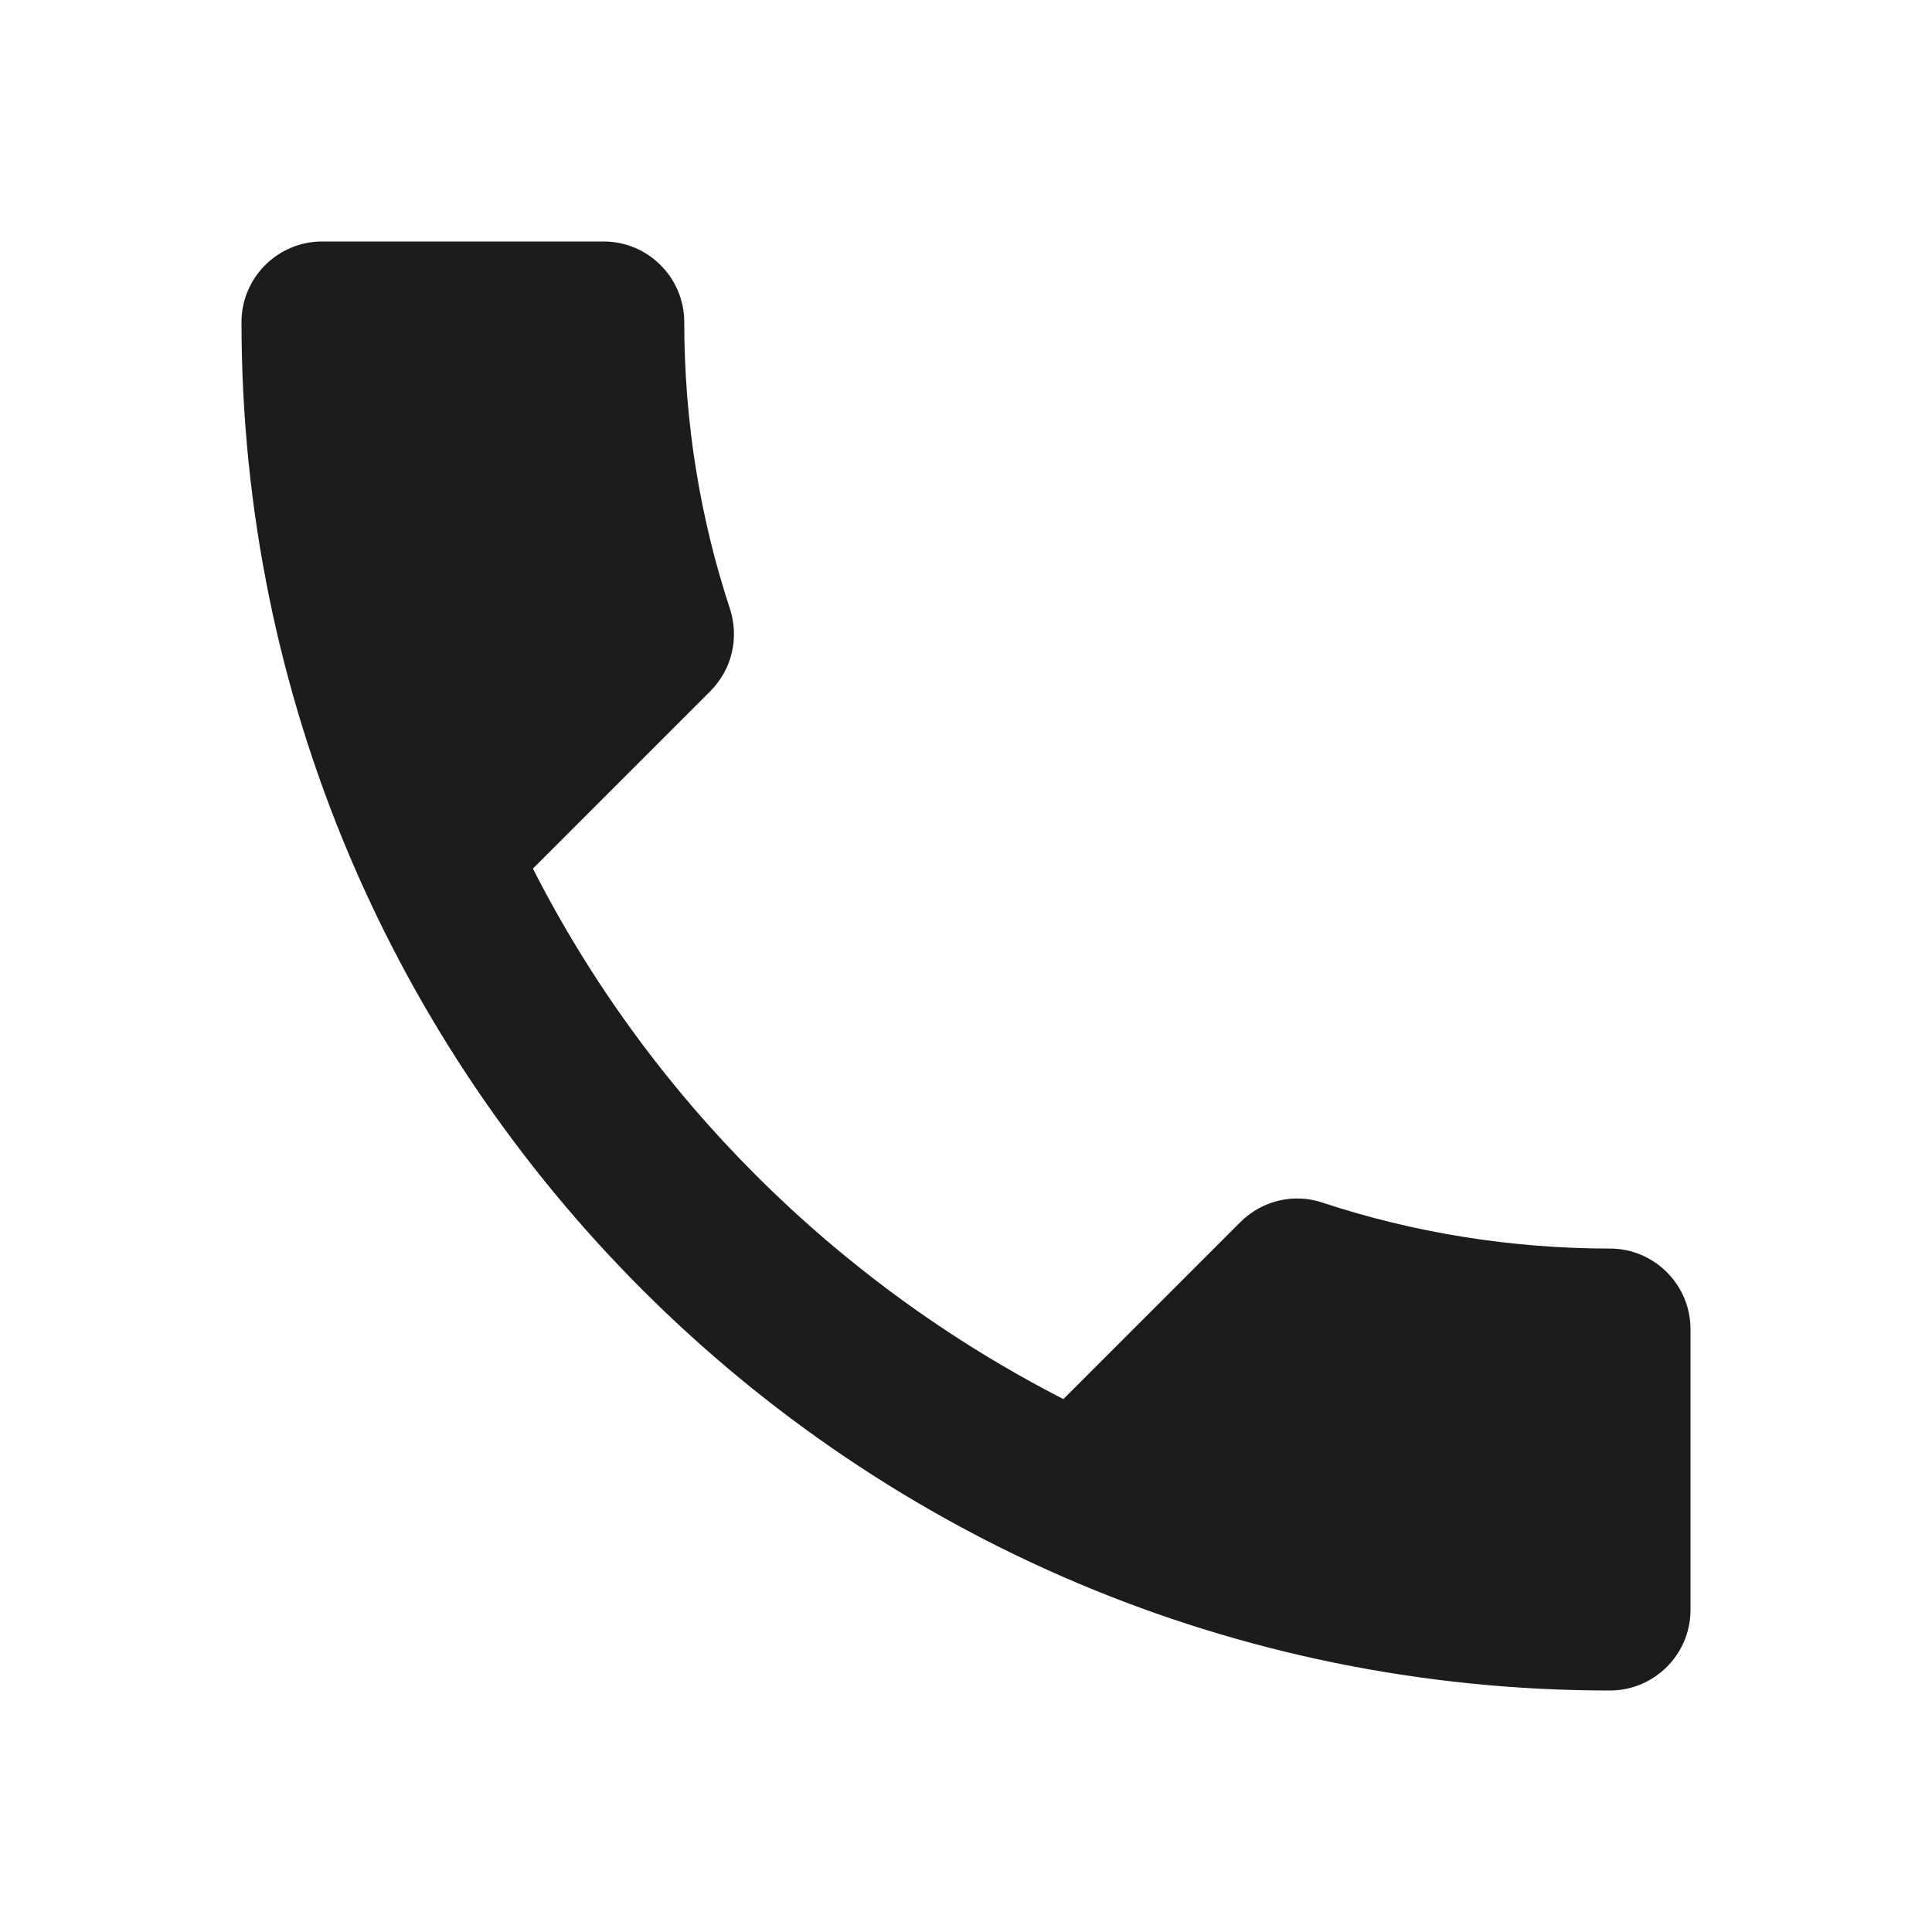
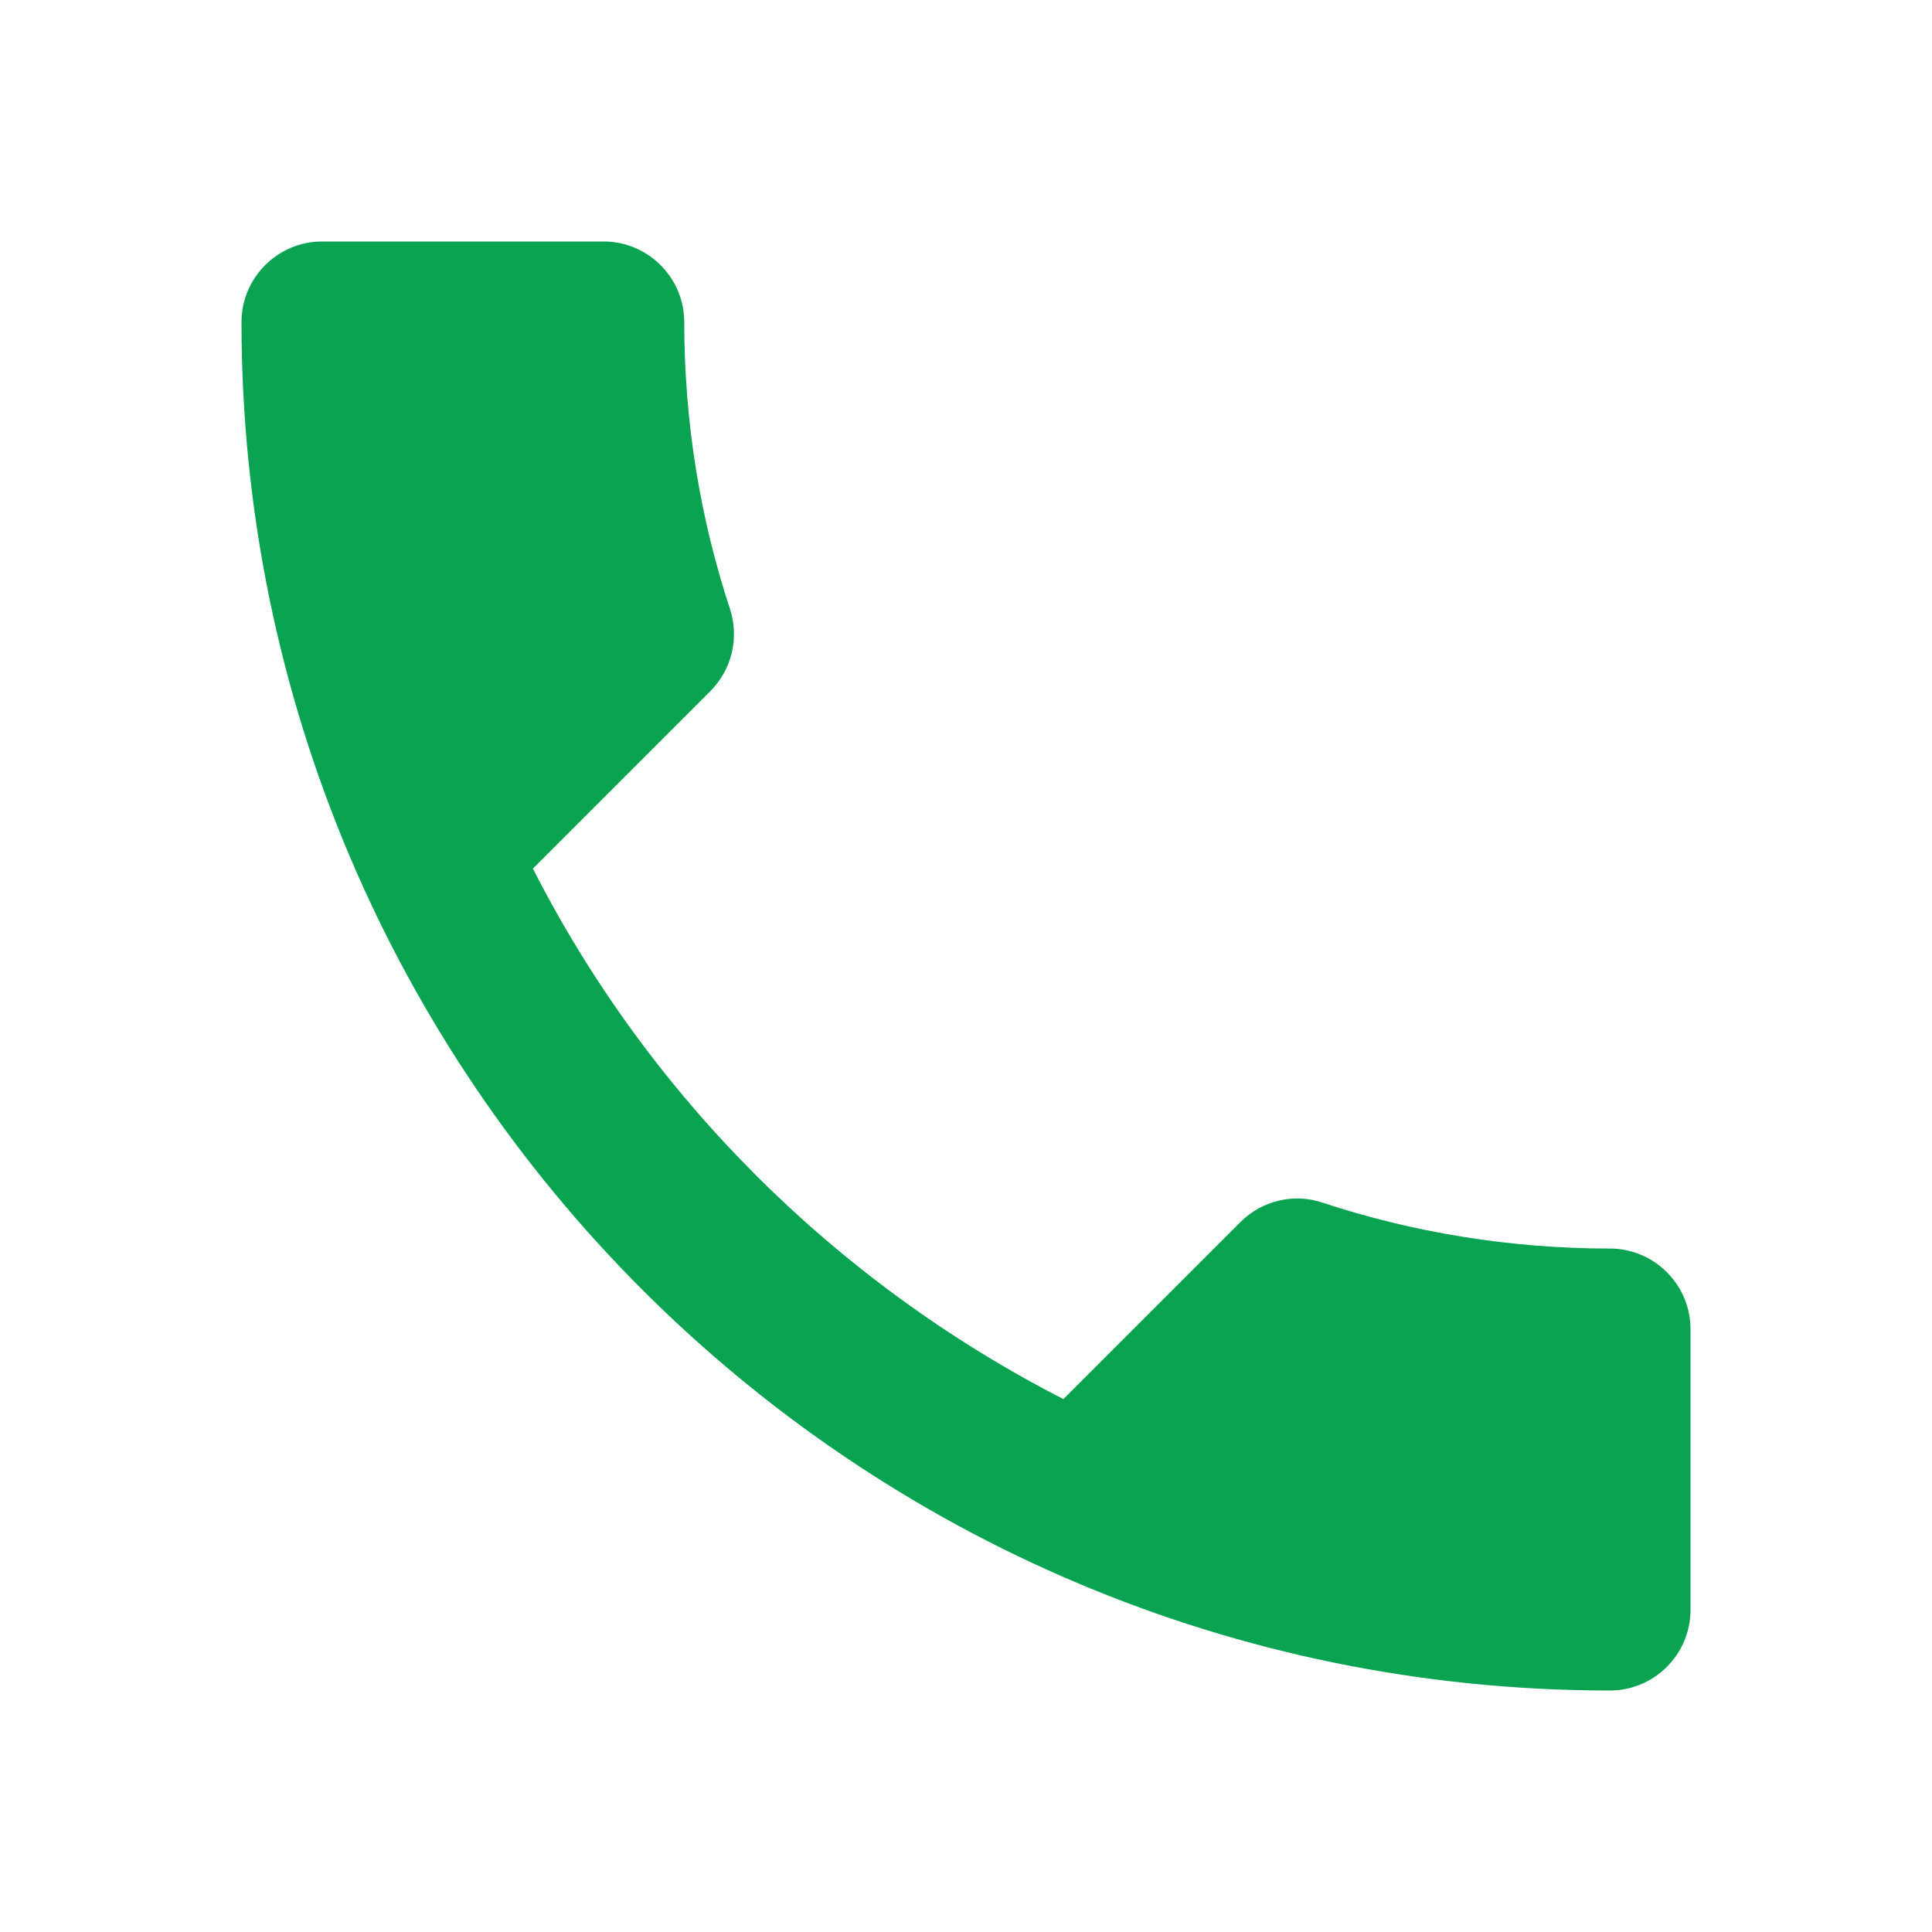
<svg xmlns="http://www.w3.org/2000/svg" width="24" height="24" viewBox="0 0 24 24" fill="none">
-   <path d="M6.62 10.79C8.06 13.62 10.38 15.93 13.21 17.38L15.41 15.18C15.68 14.91 16.08 14.82 16.43 14.94C17.55 15.31 18.76 15.51 20 15.51C20.55 15.51 21 15.96 21 16.51V20C21 20.55 20.55 21 20 21C10.61 21 3 13.39 3 4C3 3.45 3.45 3 4 3H7.5C8.05 3 8.5 3.45 8.5 4C8.5 5.25 8.7 6.45 9.07 7.57C9.18 7.92 9.1 8.31 8.82 8.59L6.62 10.79Z" fill="#1C1C1C" />
+   <path d="M6.62 10.79C8.06 13.62 10.38 15.93 13.21 17.38L15.41 15.18C15.68 14.91 16.08 14.82 16.43 14.94C17.55 15.31 18.76 15.51 20 15.51C20.55 15.51 21 15.96 21 16.51V20C21 20.55 20.55 21 20 21C10.61 21 3 13.39 3 4C3 3.45 3.45 3 4 3H7.5C8.05 3 8.5 3.45 8.5 4C8.5 5.25 8.7 6.45 9.07 7.57C9.18 7.92 9.1 8.31 8.82 8.59L6.62 10.79Z" fill="#0AA351" />
</svg>
